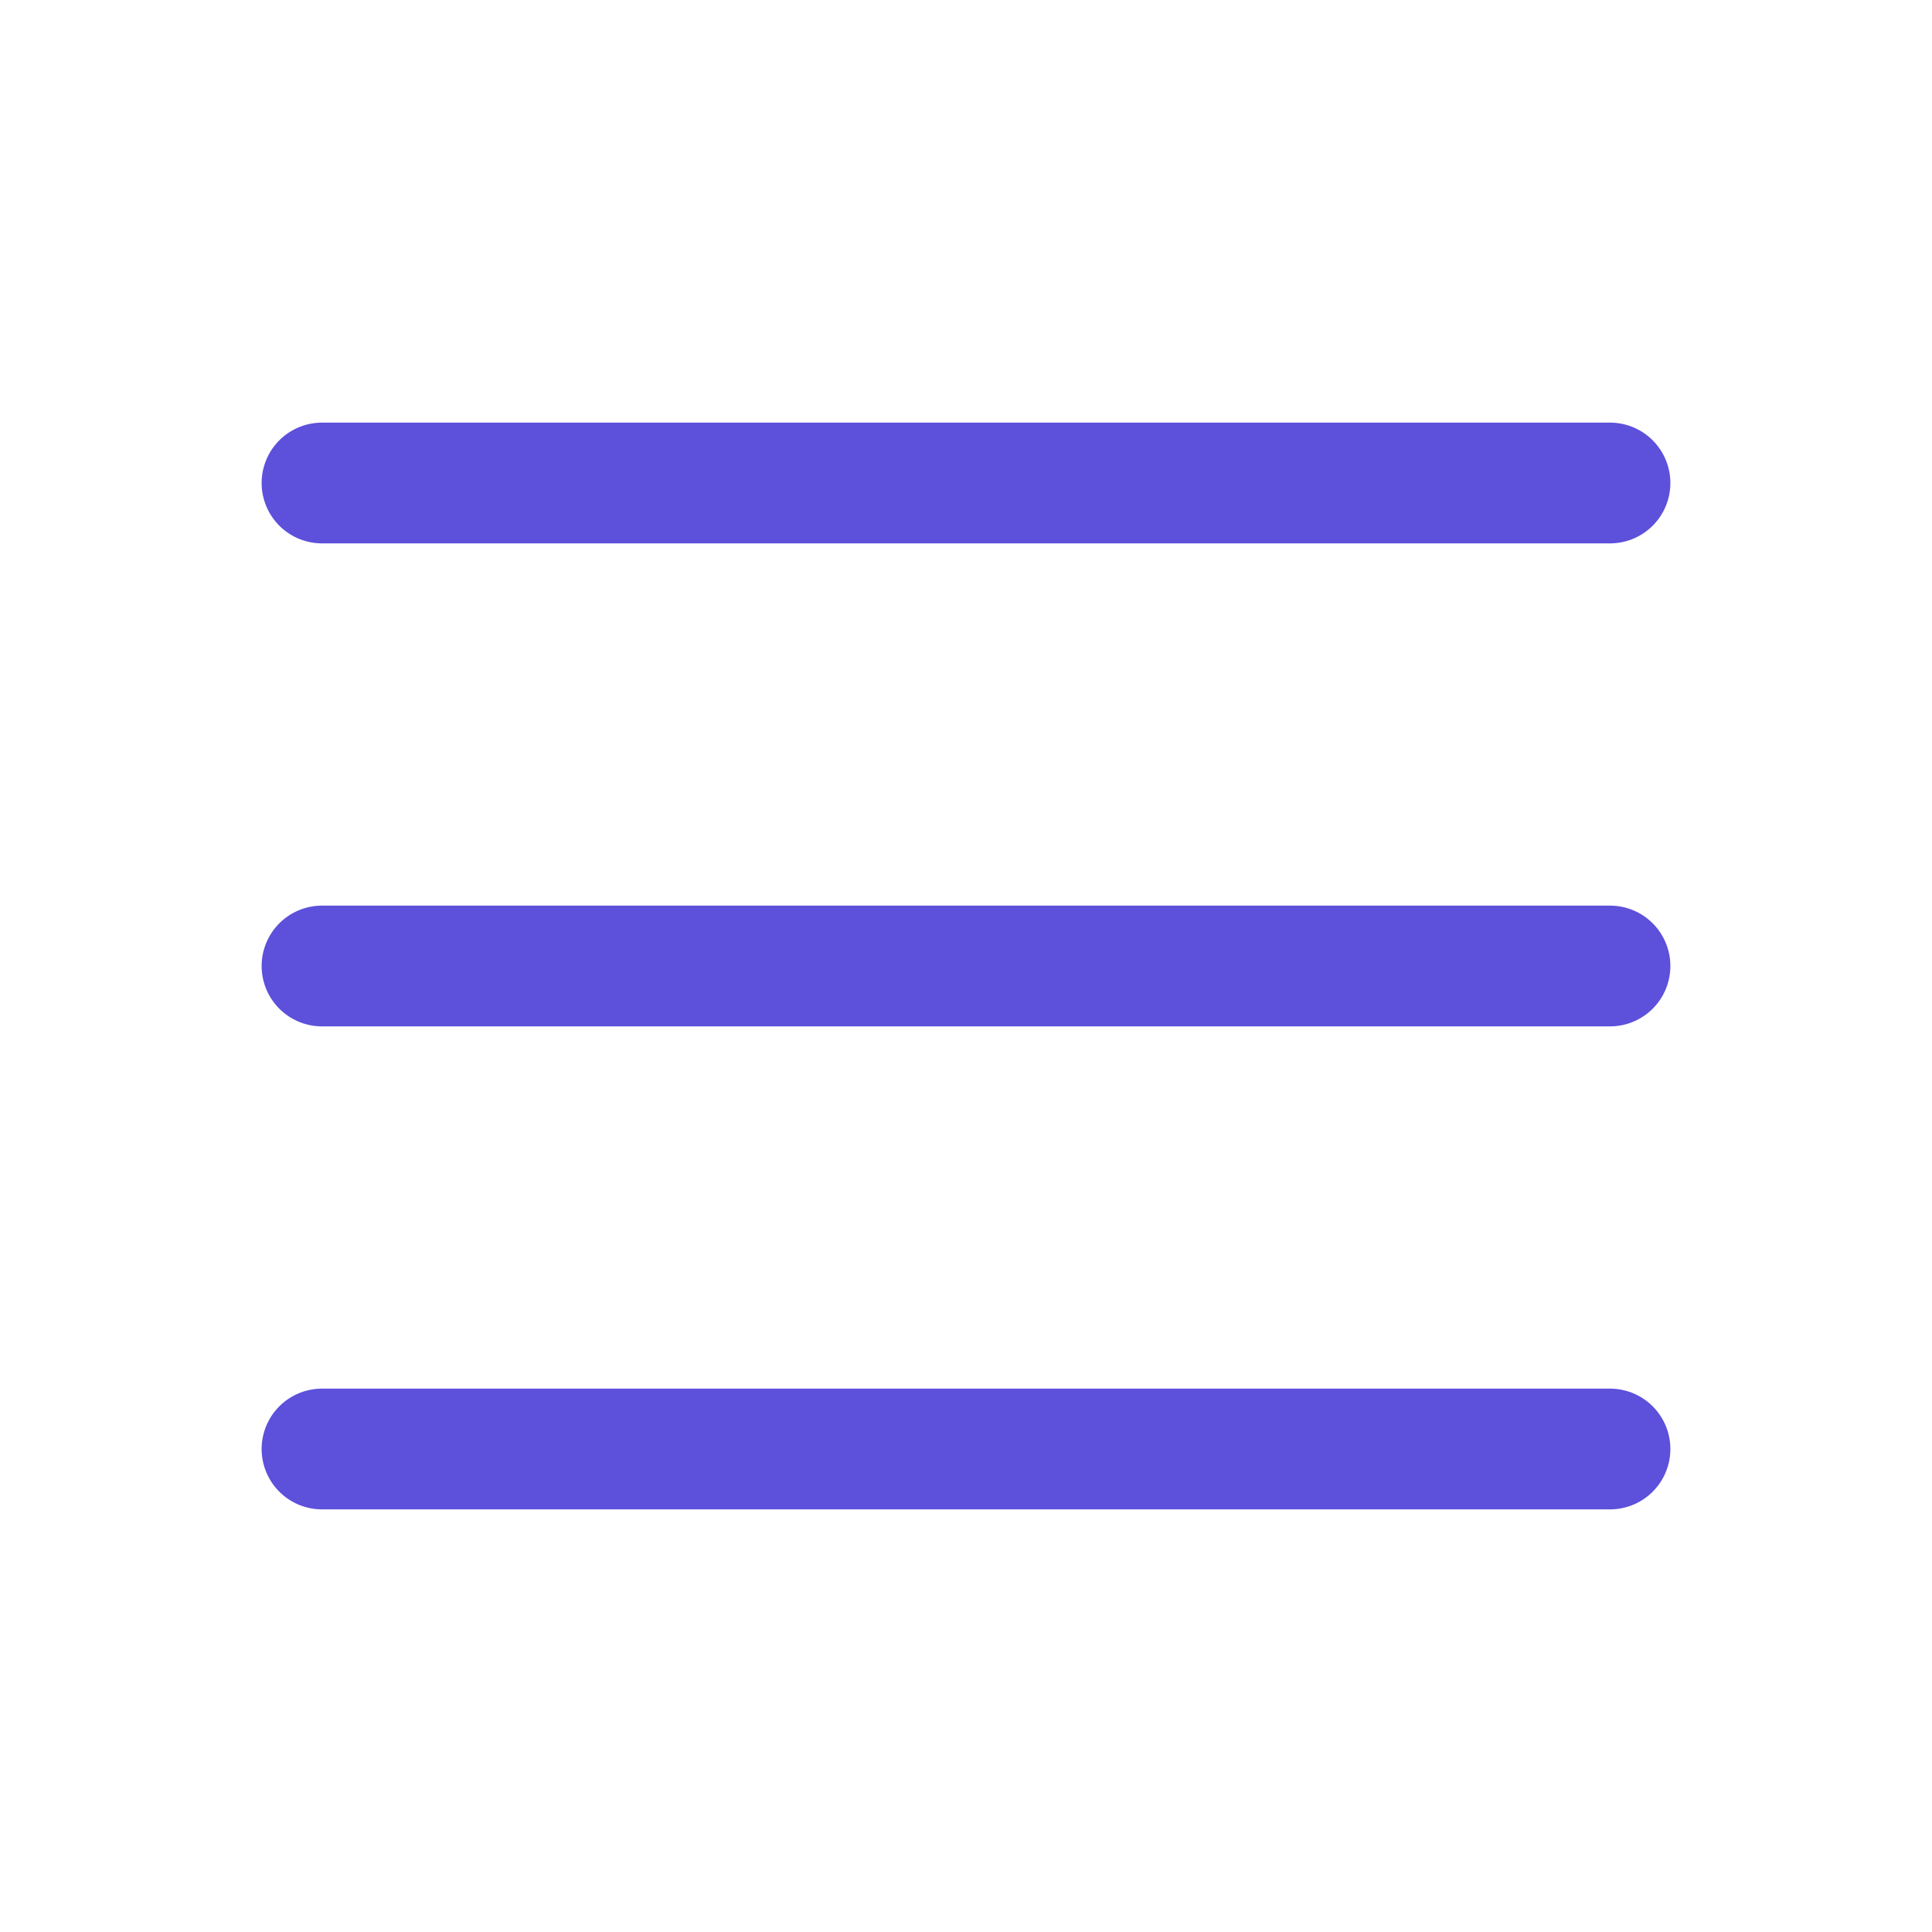
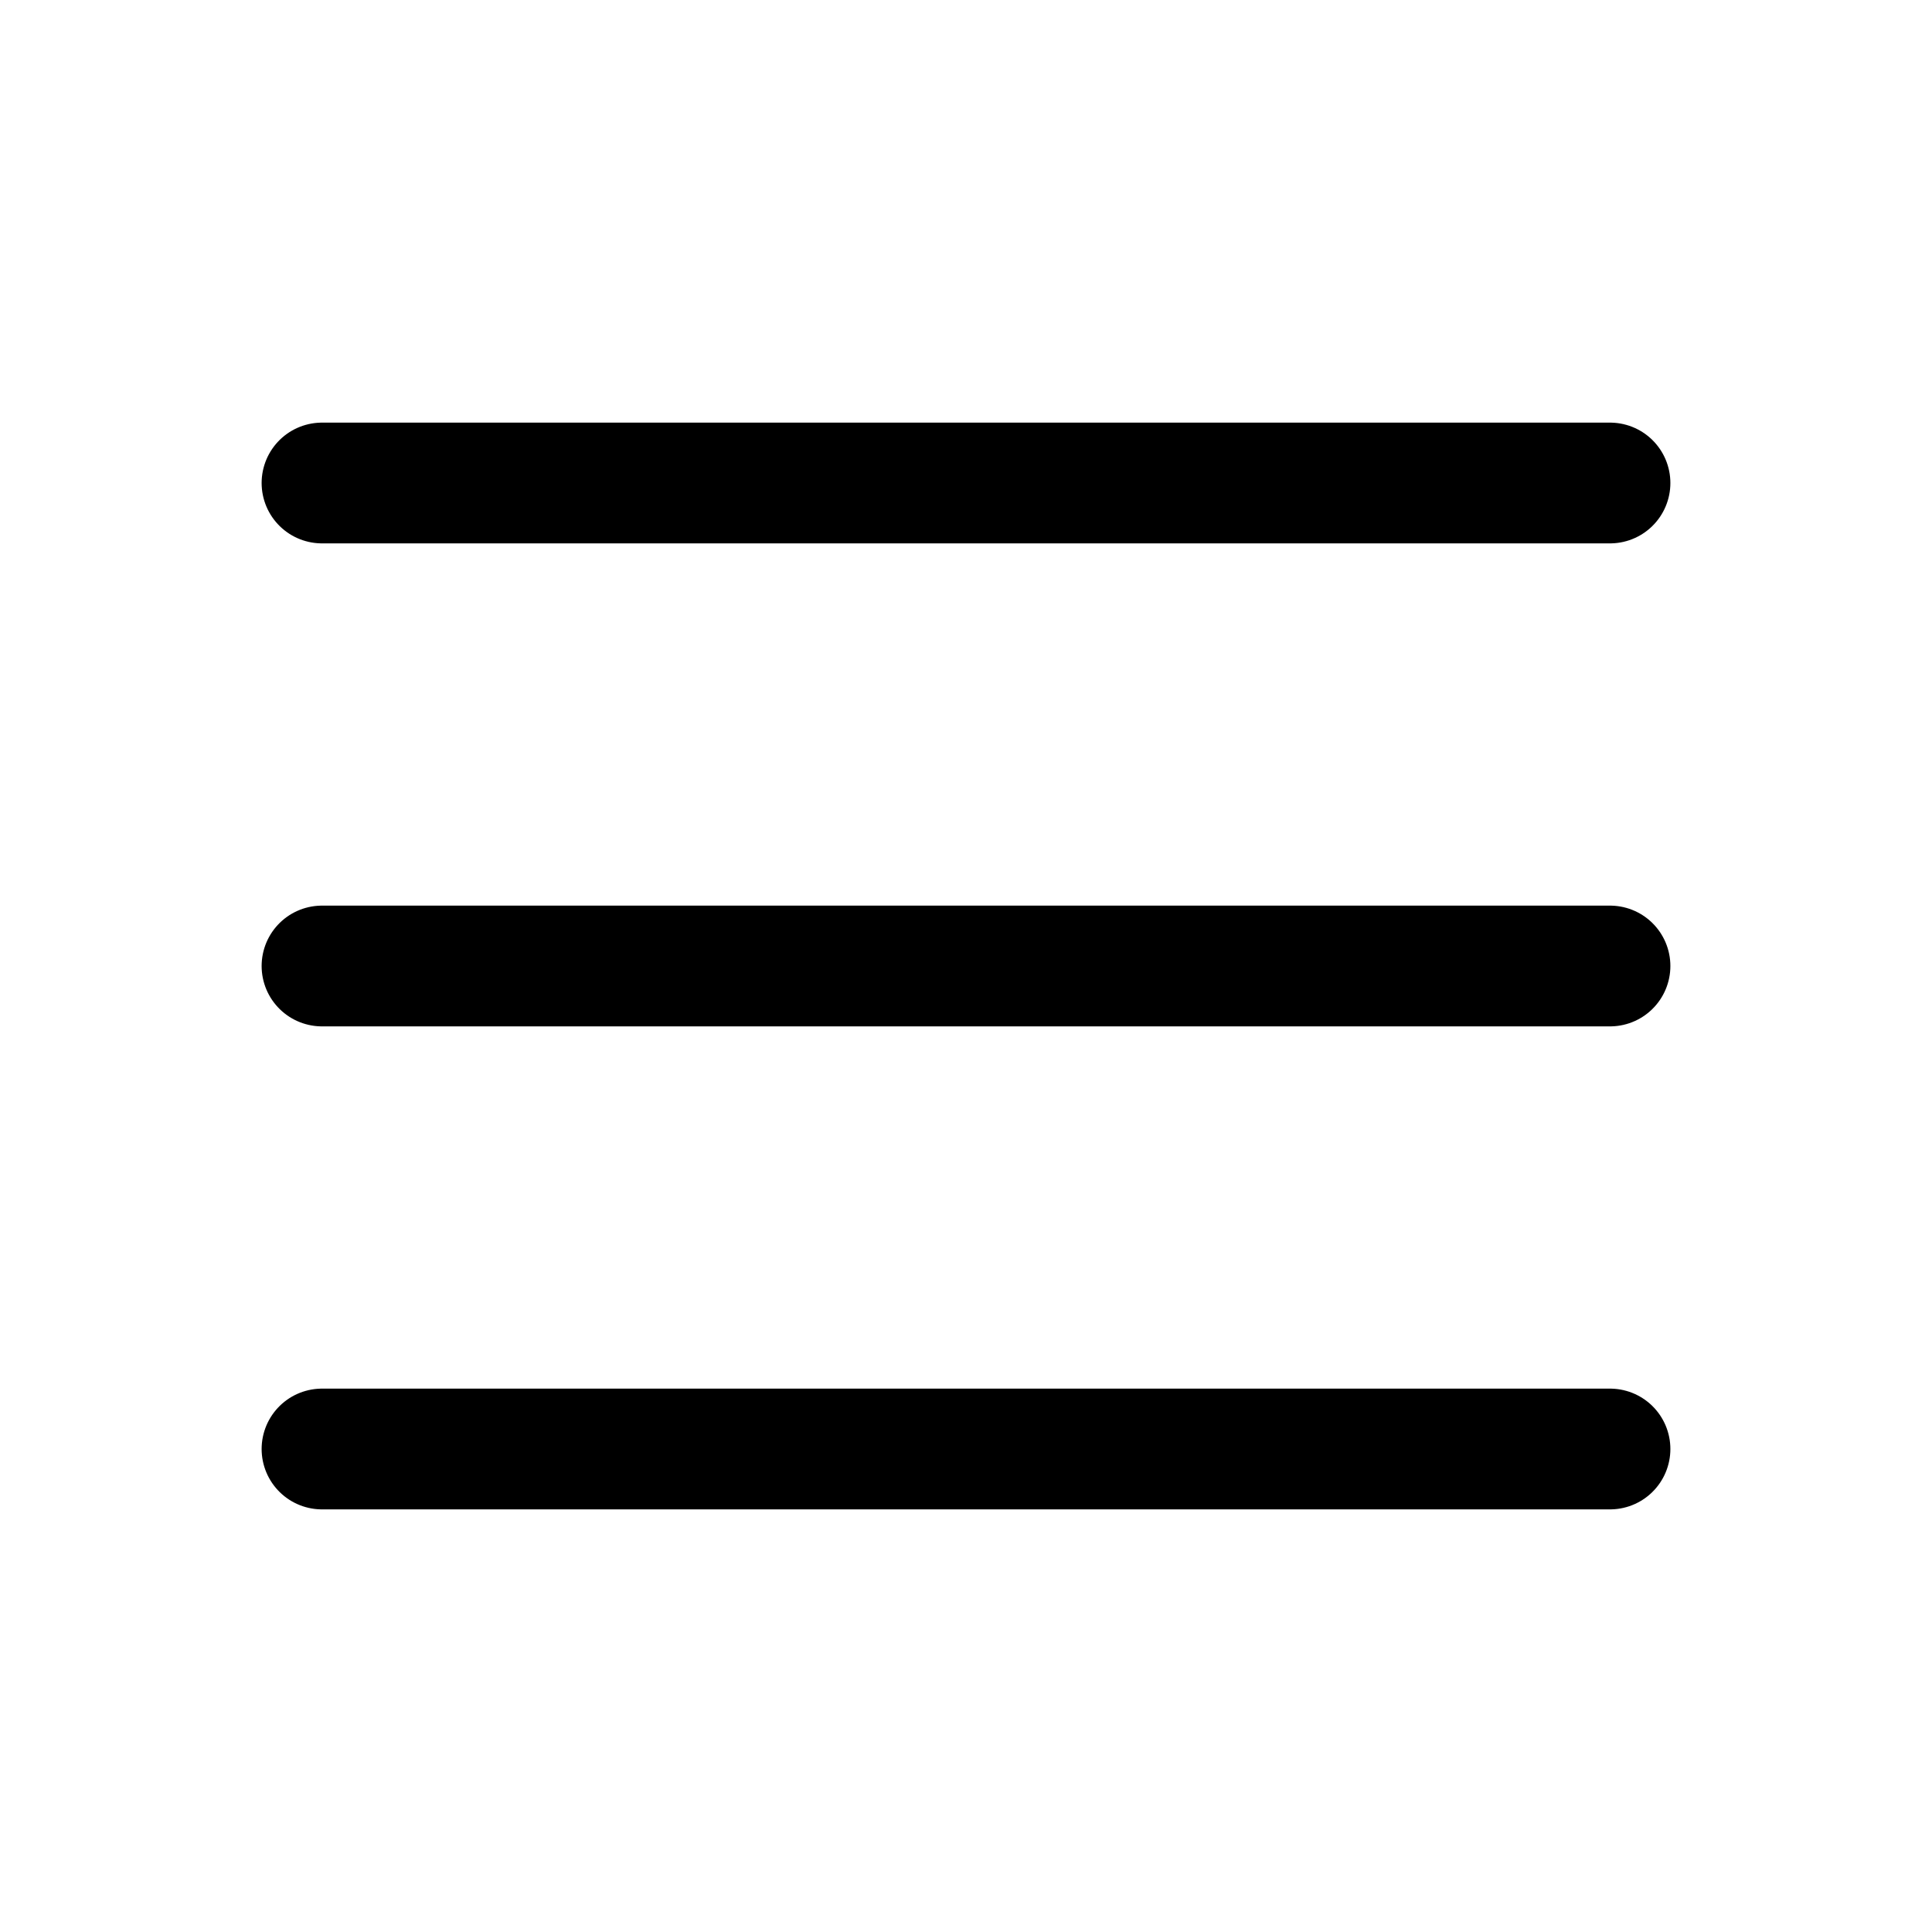
<svg xmlns="http://www.w3.org/2000/svg" id="Groupe_5" data-name="Groupe 5" width="24" height="24" viewBox="0 0 24 24">
  <path id="Tracé_2" data-name="Tracé 2" d="M0,0H24V24H0Z" fill="none" />
-   <line id="Ligne_3" data-name="Ligne 3" x2="16" transform="translate(4 6)" fill="none" stroke="#5d50db" stroke-linecap="round" stroke-linejoin="round" stroke-width="1.5" />
-   <line id="Ligne_4" data-name="Ligne 4" x2="16" transform="translate(4 12)" fill="none" stroke="#5d50db" stroke-linecap="round" stroke-linejoin="round" stroke-width="1.5" />
-   <line id="Ligne_5" data-name="Ligne 5" x2="16" transform="translate(4 18)" fill="none" stroke="#5d50db" stroke-linecap="round" stroke-linejoin="round" stroke-width="1.5" />
+   <line id="Ligne_3" data-name="Ligne 3" x2="16" transform="translate(4 6)" fill="none" stroke="currentColor" stroke-linecap="round" stroke-linejoin="round" stroke-width="1.5" />
+   <line id="Ligne_4" data-name="Ligne 4" x2="16" transform="translate(4 12)" fill="none" stroke="currentColor" stroke-linecap="round" stroke-linejoin="round" stroke-width="1.5" />
+   <line id="Ligne_5" data-name="Ligne 5" x2="16" transform="translate(4 18)" fill="none" stroke="currentColor" stroke-linecap="round" stroke-linejoin="round" stroke-width="1.5" />
</svg>
